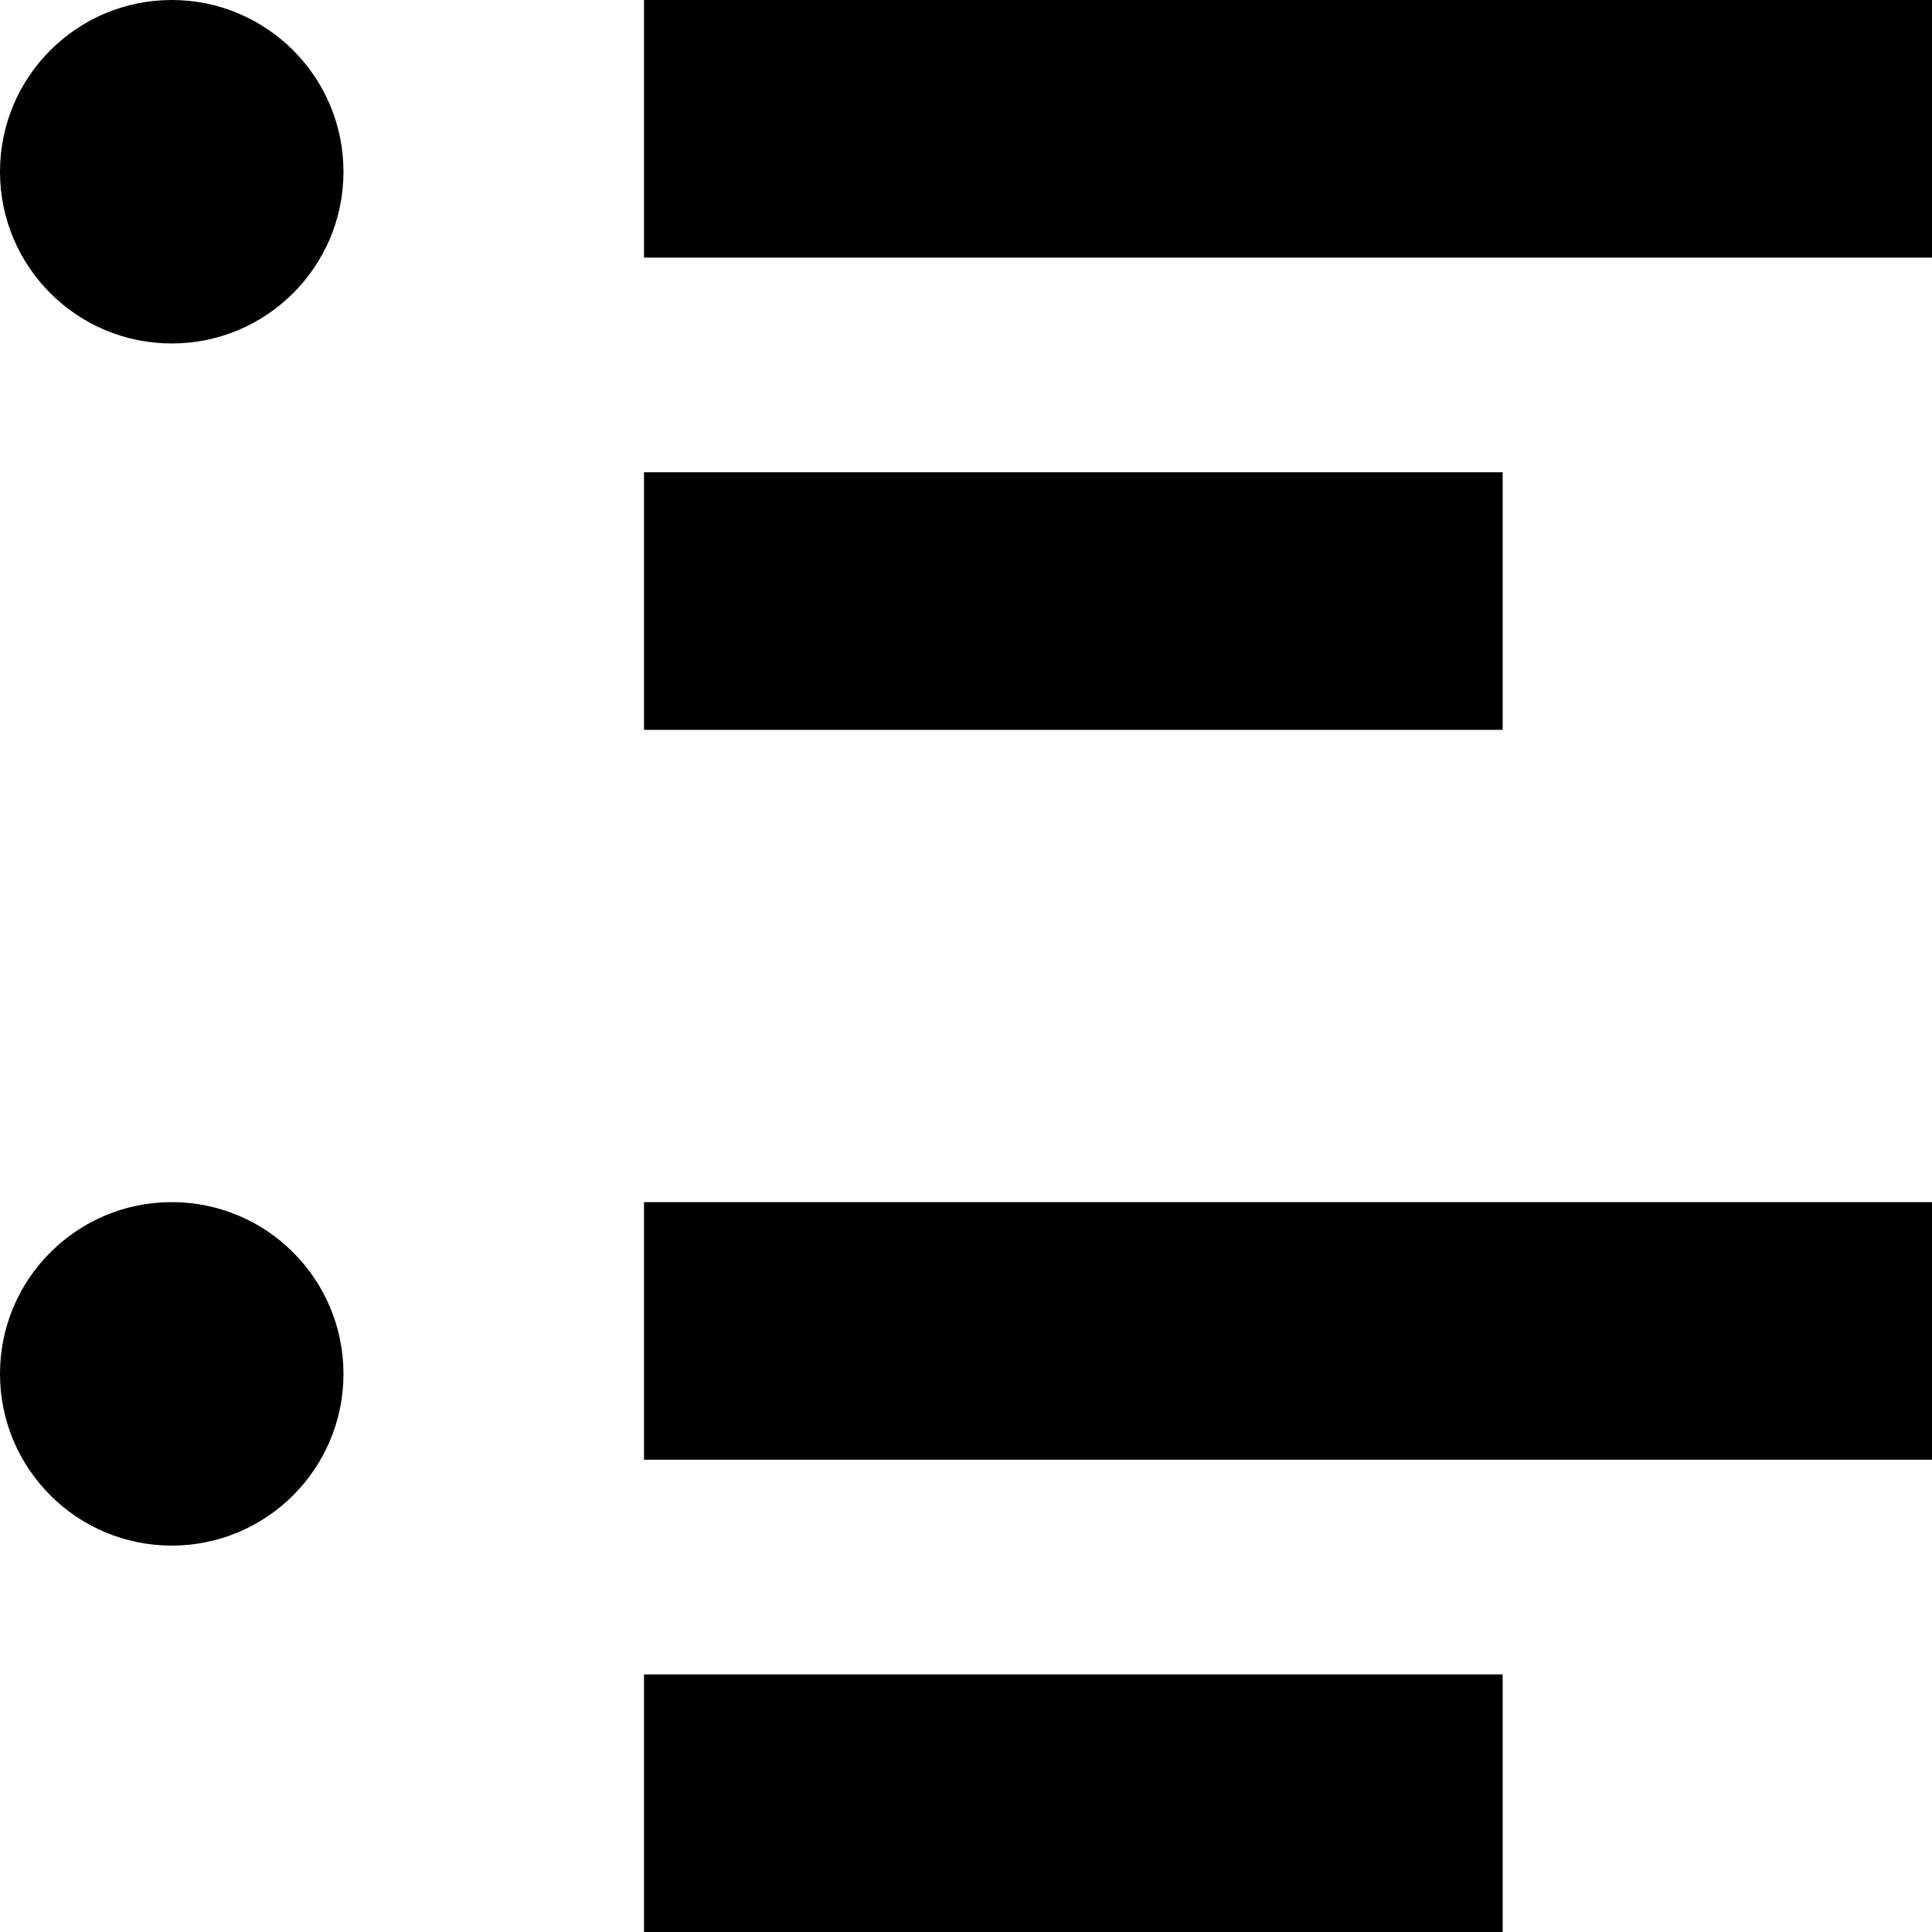
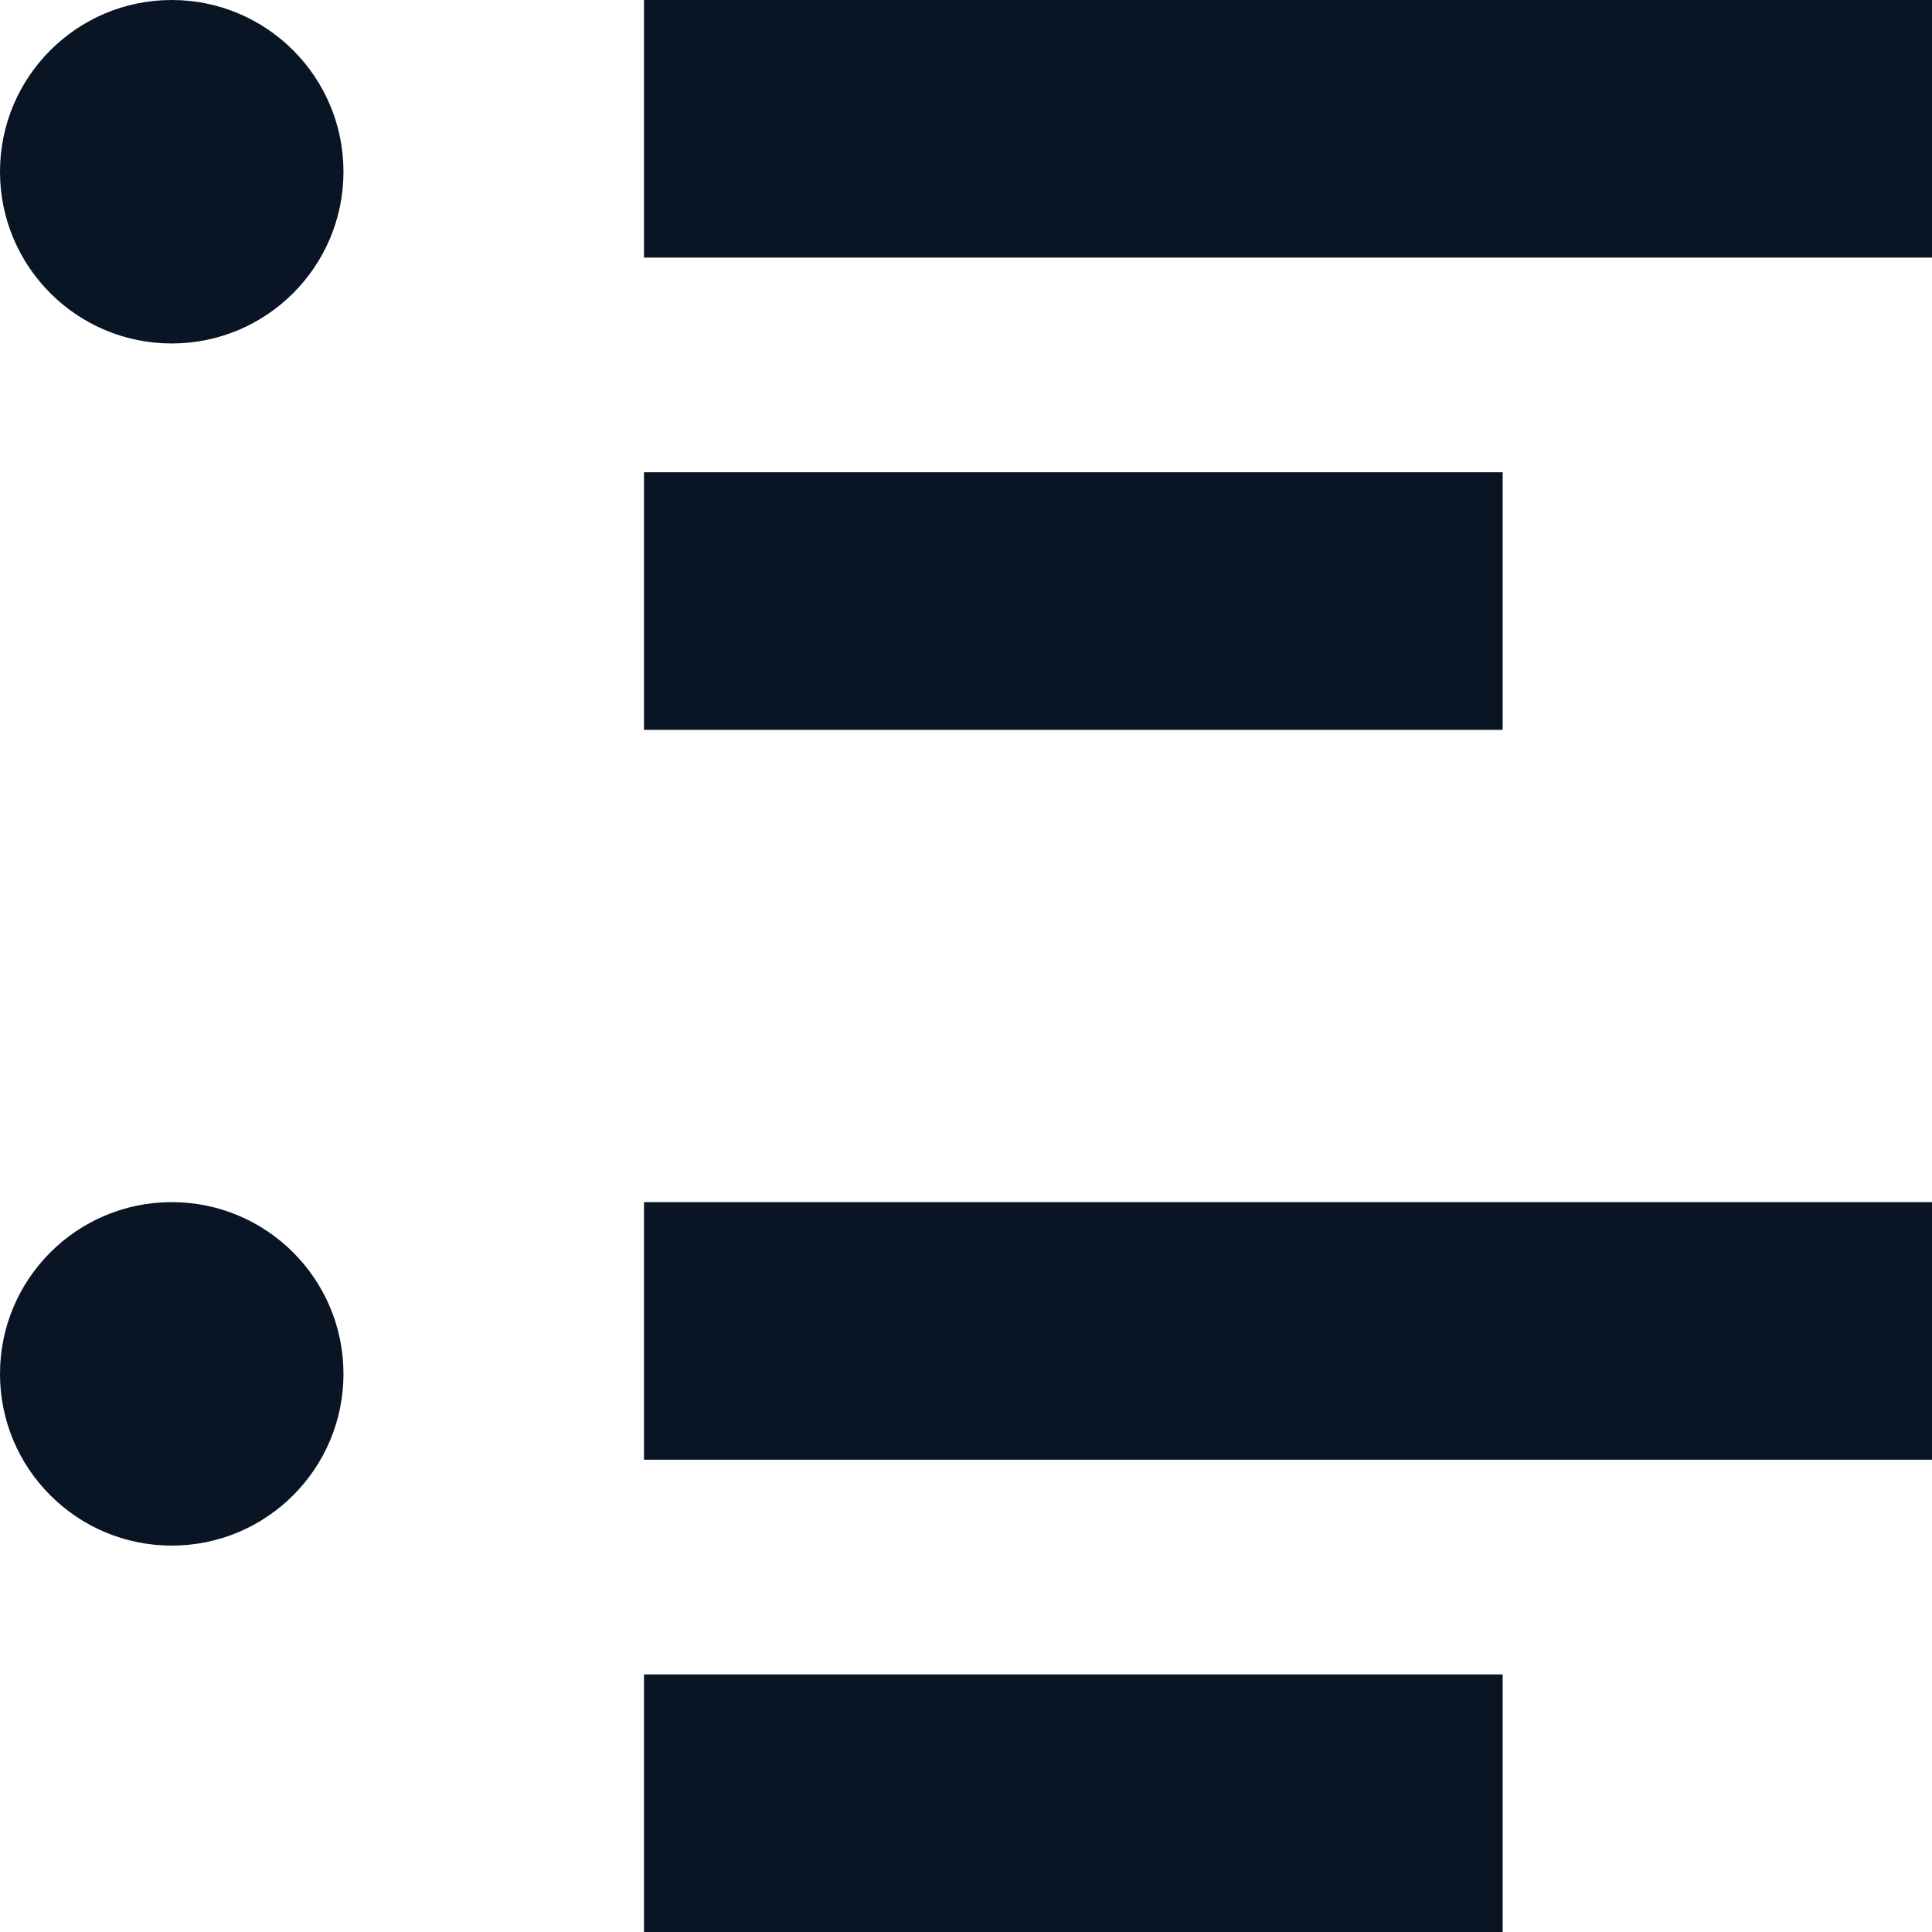
<svg xmlns="http://www.w3.org/2000/svg" xmlns:xlink="http://www.w3.org/1999/xlink" width="90mm" height="90mm" viewBox="0 0 90 90" version="1.1" id="svg5">
  <defs id="defs2">
    <symbol id="g26933">
-       <circle style="fill:#000000;fill-opacity:1;stroke:none;stroke-width:3.175;stroke-linejoin:round;stroke-opacity:0.749" id="bullet01" cx="8" cy="8" r="8" />
-       <rect style="fill:#000000;fill-opacity:1;stroke:none;stroke-width:3.175;stroke-linejoin:round;stroke-opacity:0.749" id="rect01" width="60" height="12" x="30" y="0" />
-       <rect style="fill:#000000;fill-opacity:1;stroke:none;stroke-width:3.175;stroke-linejoin:round;stroke-opacity:0.749" id="rect02" width="40" height="12" x="30" y="22" />
+       <circle style="fill:#091424;fill-opacity:1;stroke:none;stroke-width:3.175;stroke-linejoin:round;stroke-opacity:0.749" id="bullet01" cx="8" cy="8" r="8" />
+       <rect style="fill:#091424;fill-opacity:1;stroke:none;stroke-width:3.175;stroke-linejoin:round;stroke-opacity:0.749" id="rect01" width="60" height="12" x="30" y="0" />
+       <rect style="fill:#091424;fill-opacity:1;stroke:none;stroke-width:3.175;stroke-linejoin:round;stroke-opacity:0.749" id="rect02" width="40" height="12" x="30" y="22" />
    </symbol>
  </defs>
  <g id="layer1">
    <use xlink:href="#g26933" id="use26947" />
    <use xlink:href="#g26933" id="use27026" transform="translate(0,56)" />
  </g>
</svg>
